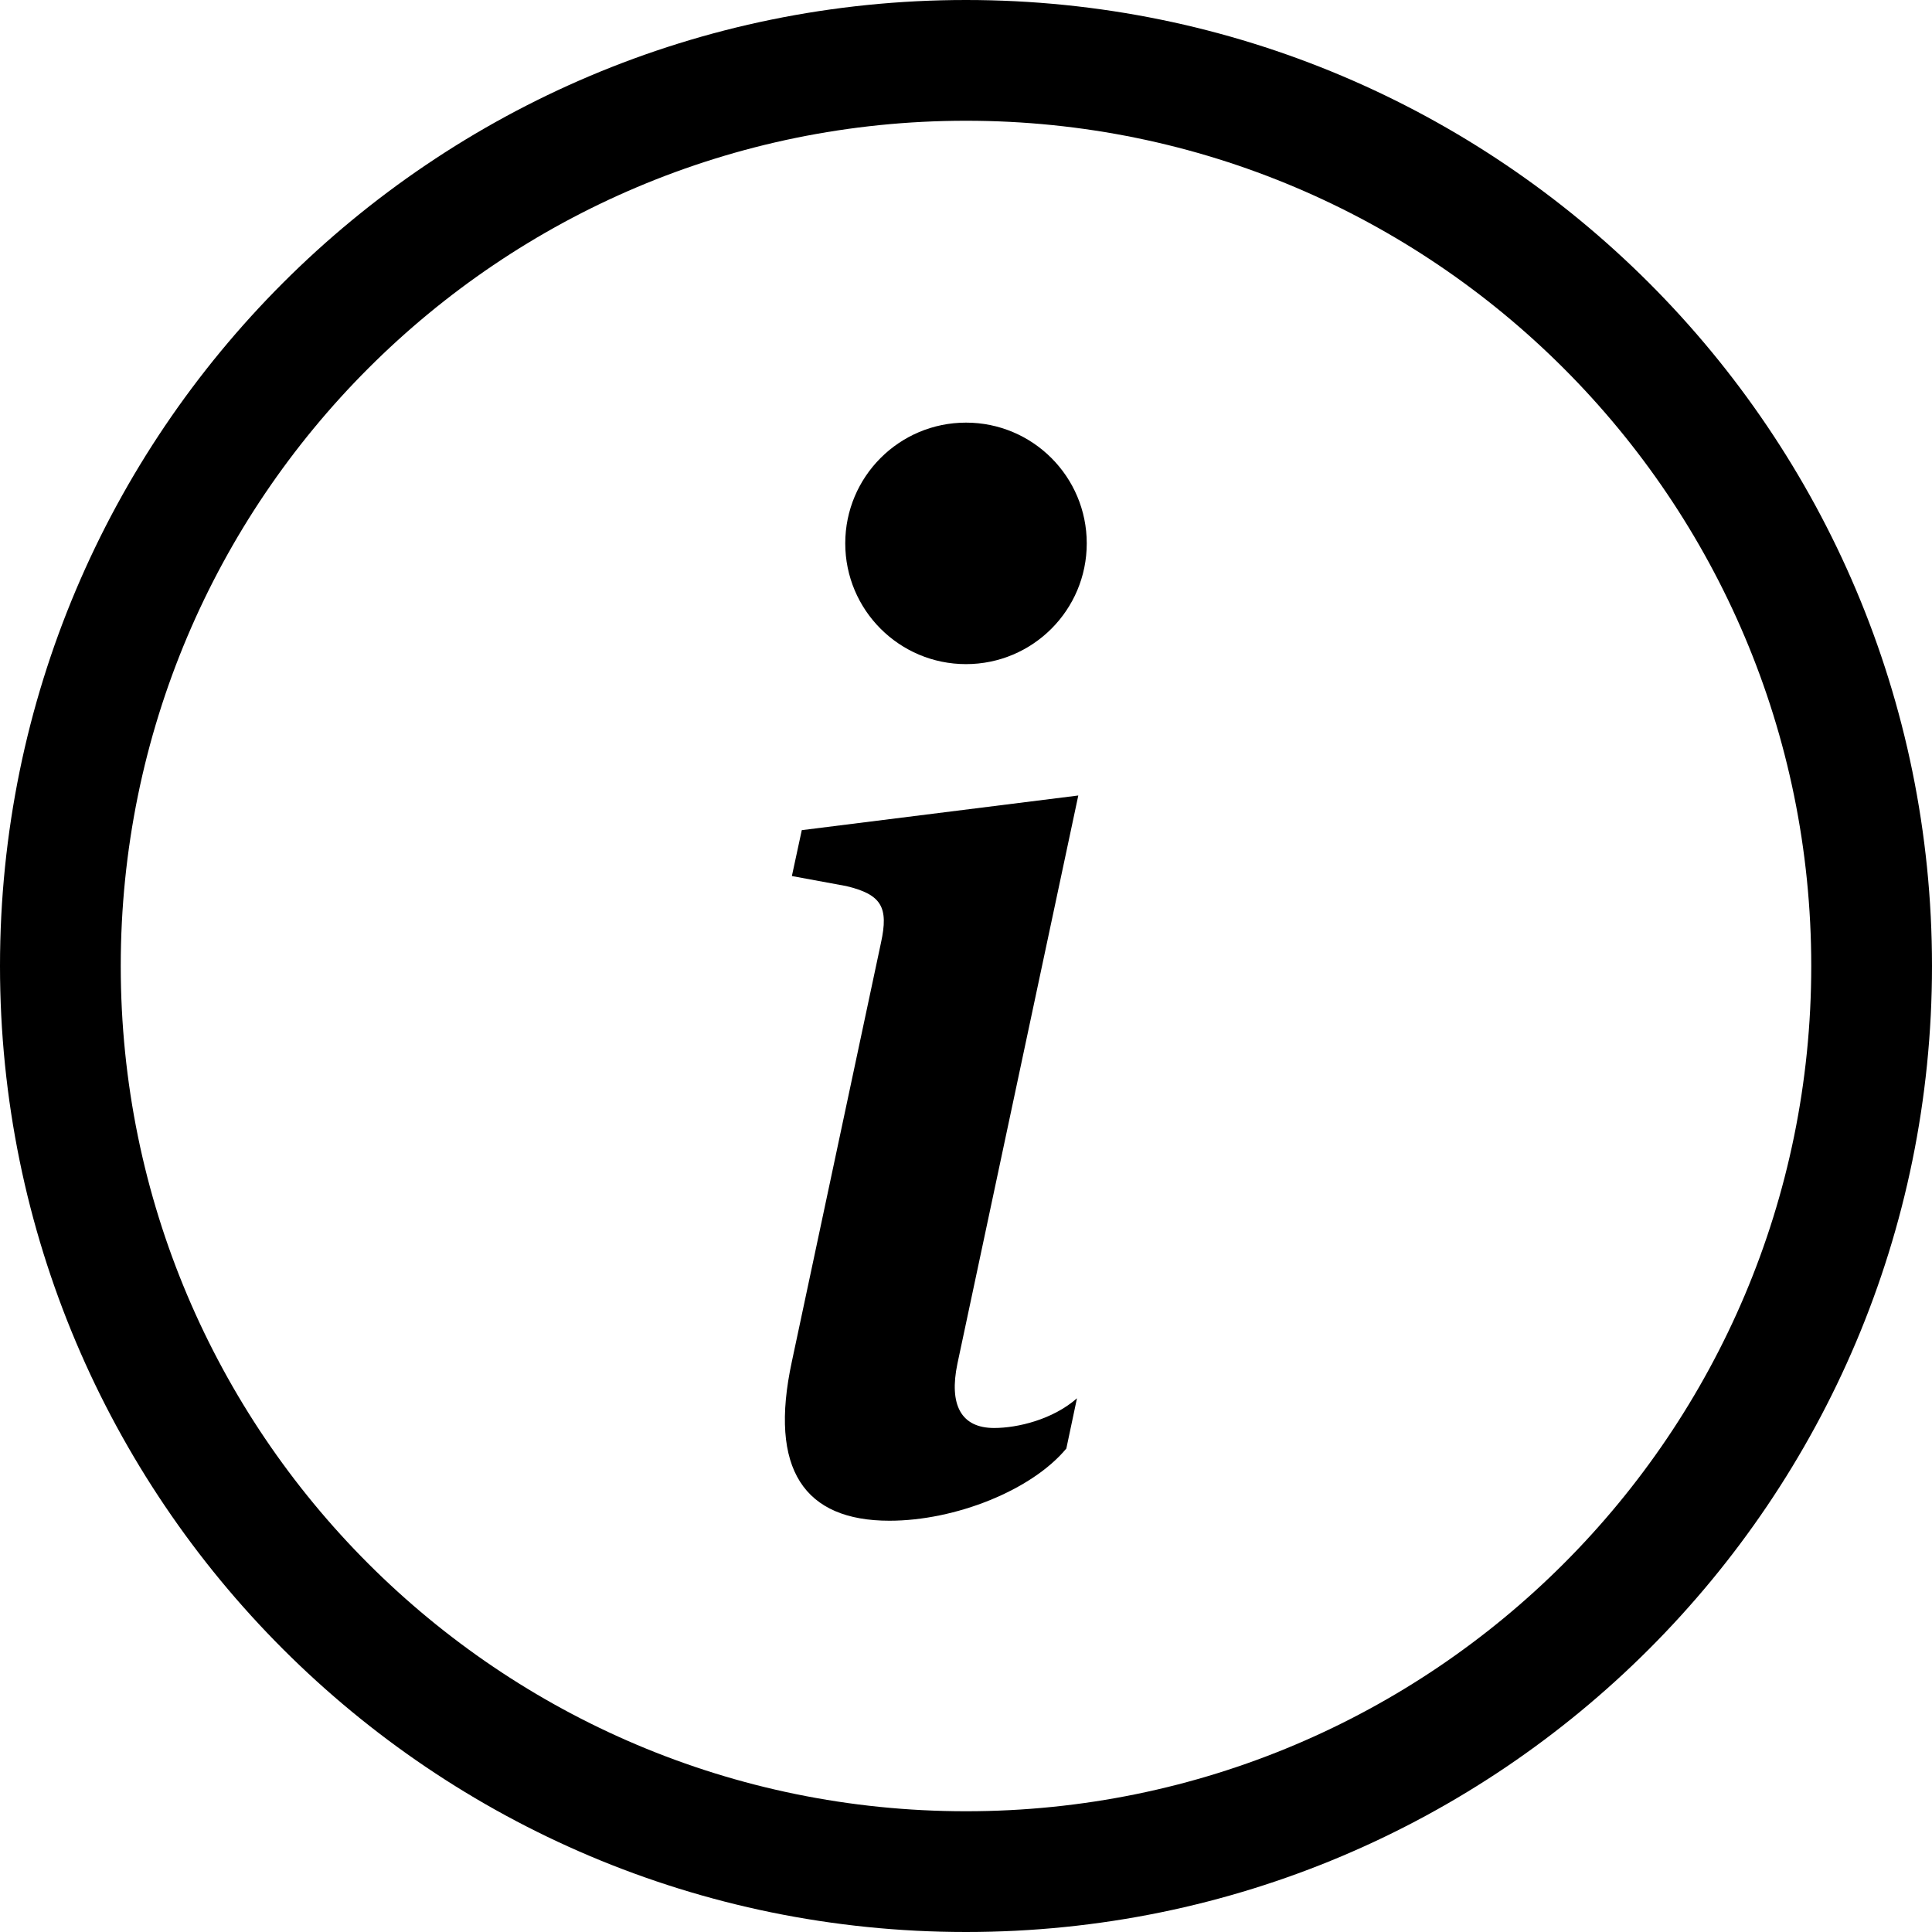
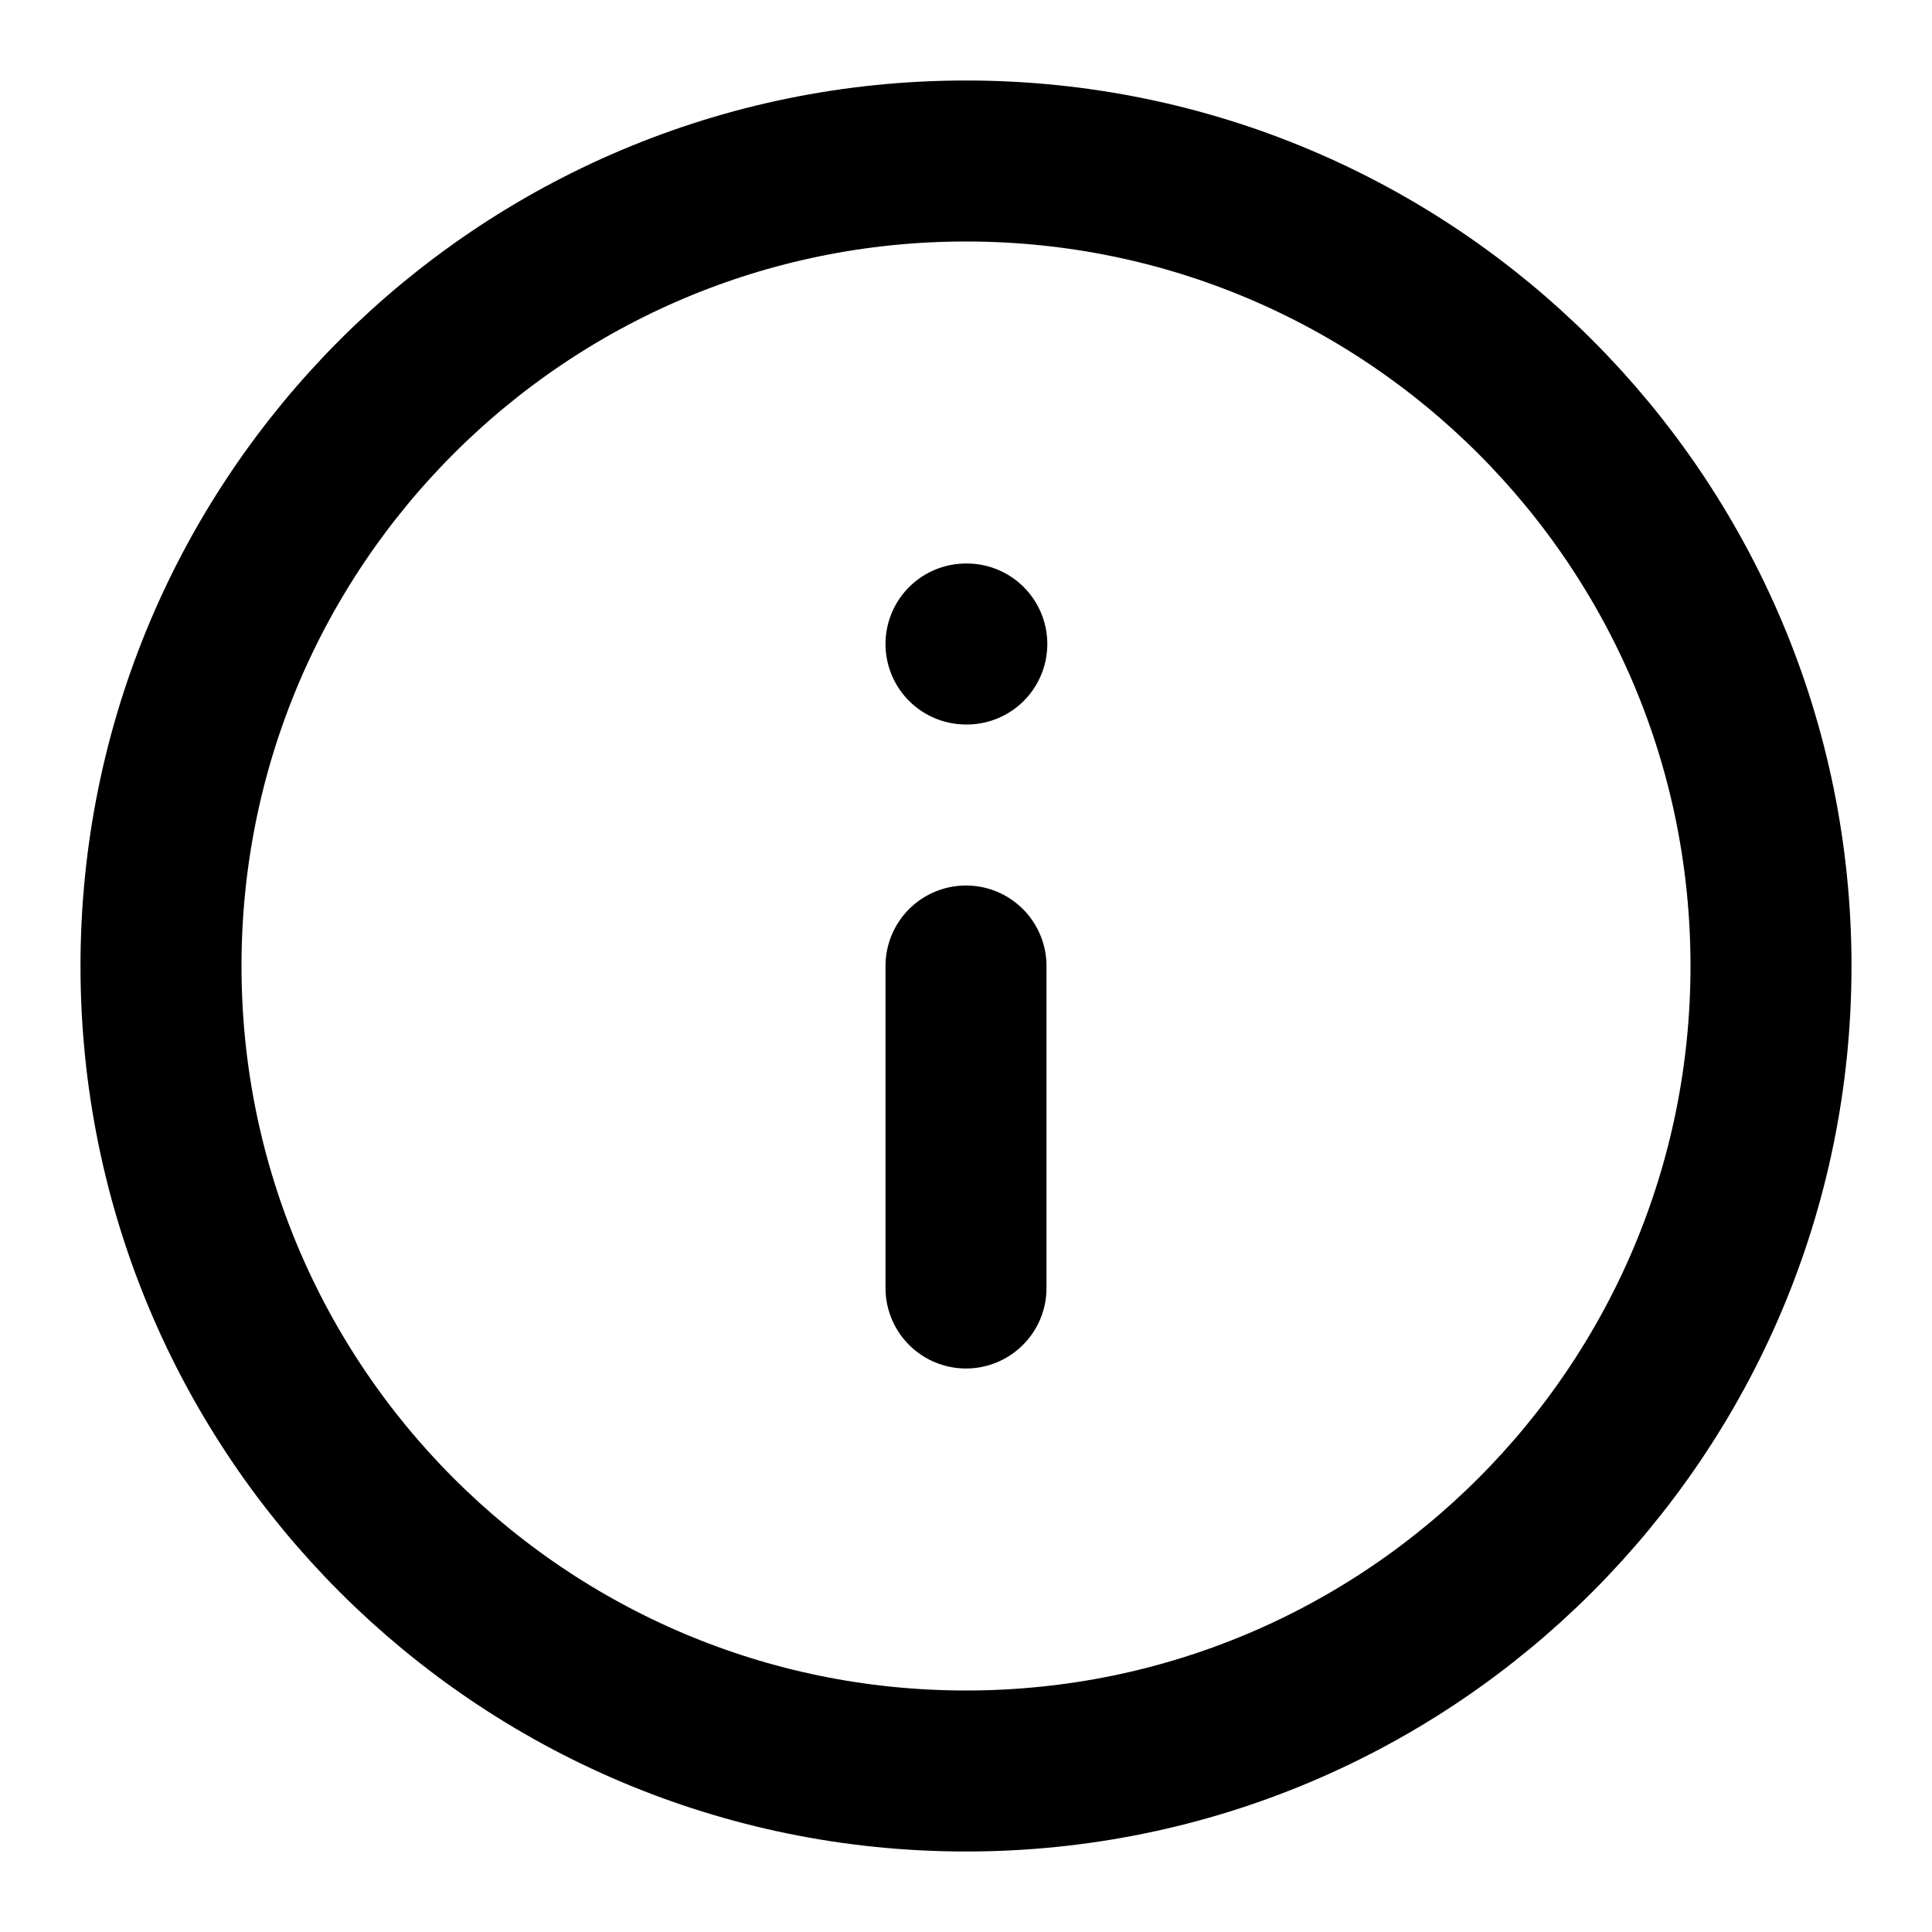
- <svg xmlns="http://www.w3.org/2000/svg" width="16" height="16" fill="currentColor" class="bi bi-info-circle" viewBox="0 0 16 16">
-   <path d="M8 15A7 7 0 1 1 8 1a7 7 0 0 1 0 14m0 1A8 8 0 1 0 8 0a8 8 0 0 0 0 16" />
-   <path d="m8.93 6.588-2.29.287-.082.38.45.083c.294.07.352.176.288.469l-.738 3.468c-.194.897.105 1.319.808 1.319.545 0 1.178-.252 1.465-.598l.088-.416c-.2.176-.492.246-.686.246-.275 0-.375-.193-.304-.533zM9 4.5a1 1 0 1 1-2 0 1 1 0 0 1 2 0" />
+ <svg xmlns="http://www.w3.org/2000/svg" width="24" height="24" viewBox="0 0 24 24" fill="none" stroke="currentColor" stroke-width="2" stroke-linecap="round" stroke-linejoin="round" class="lucide lucide-info-icon lucide-info">
+   <circle cx="12" cy="12" r="10" />
+   <path d="M12 16v-4" />
+   <path d="M12 8h.01" />
</svg>
